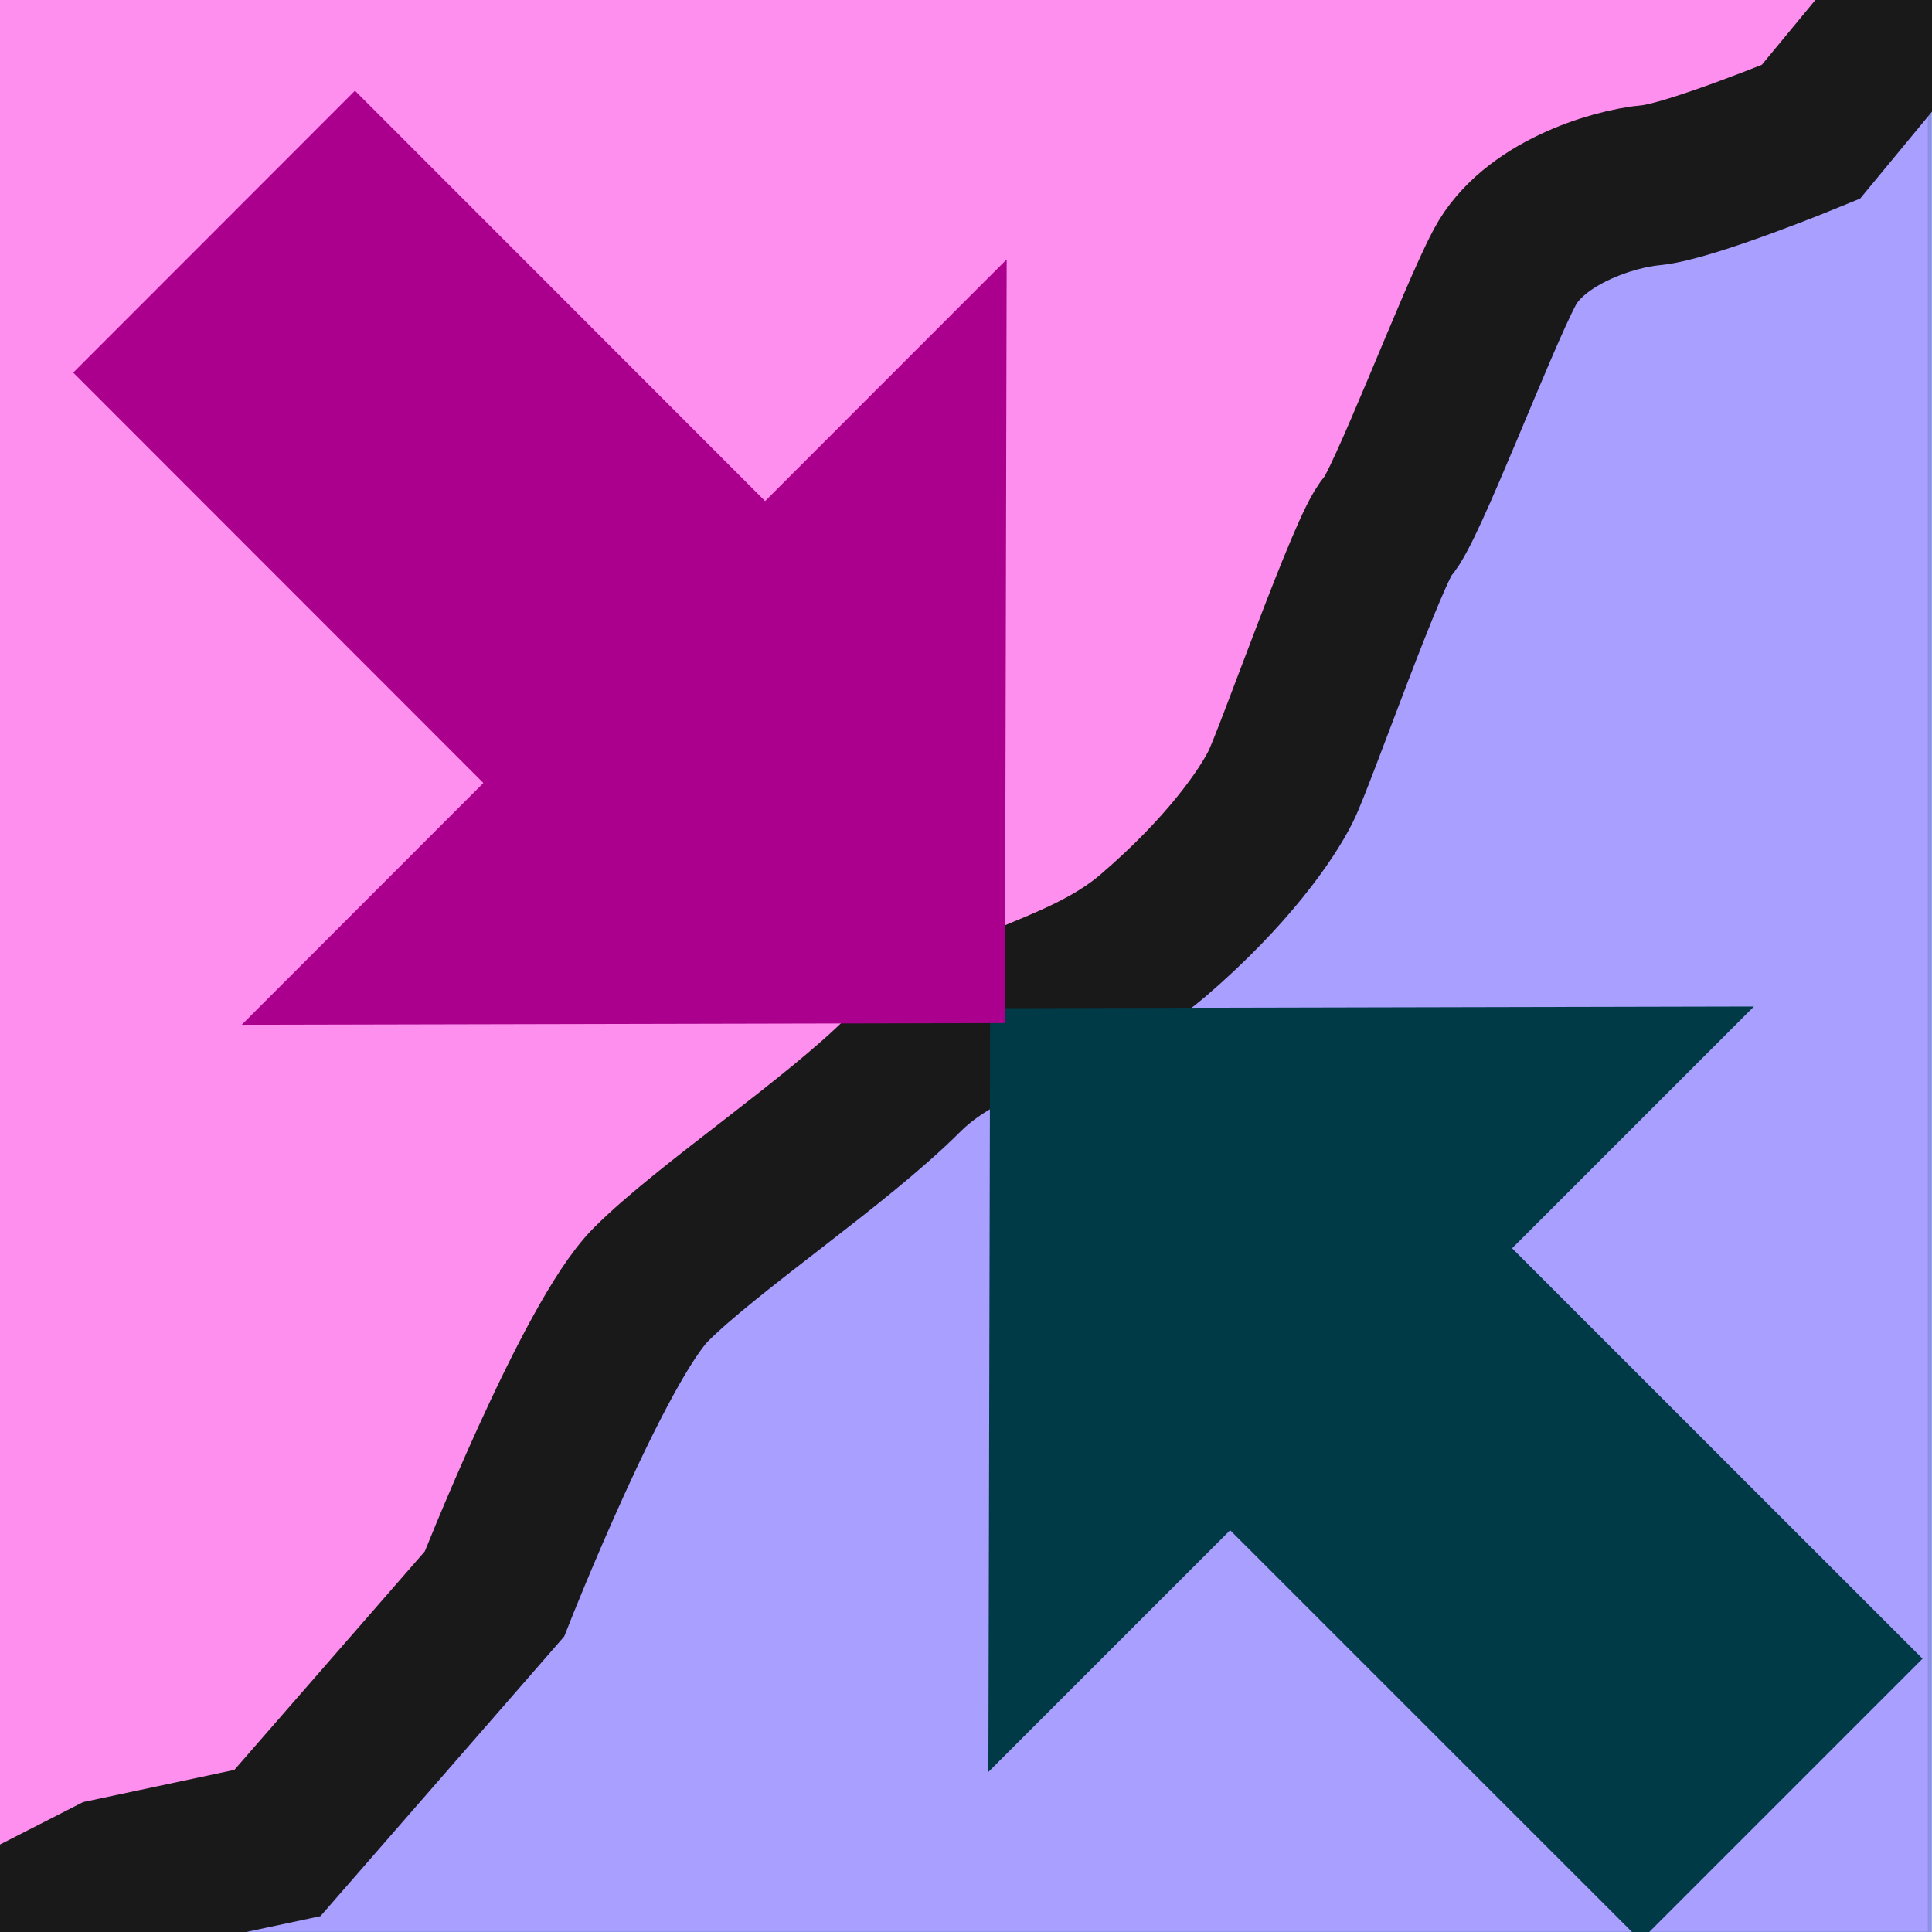
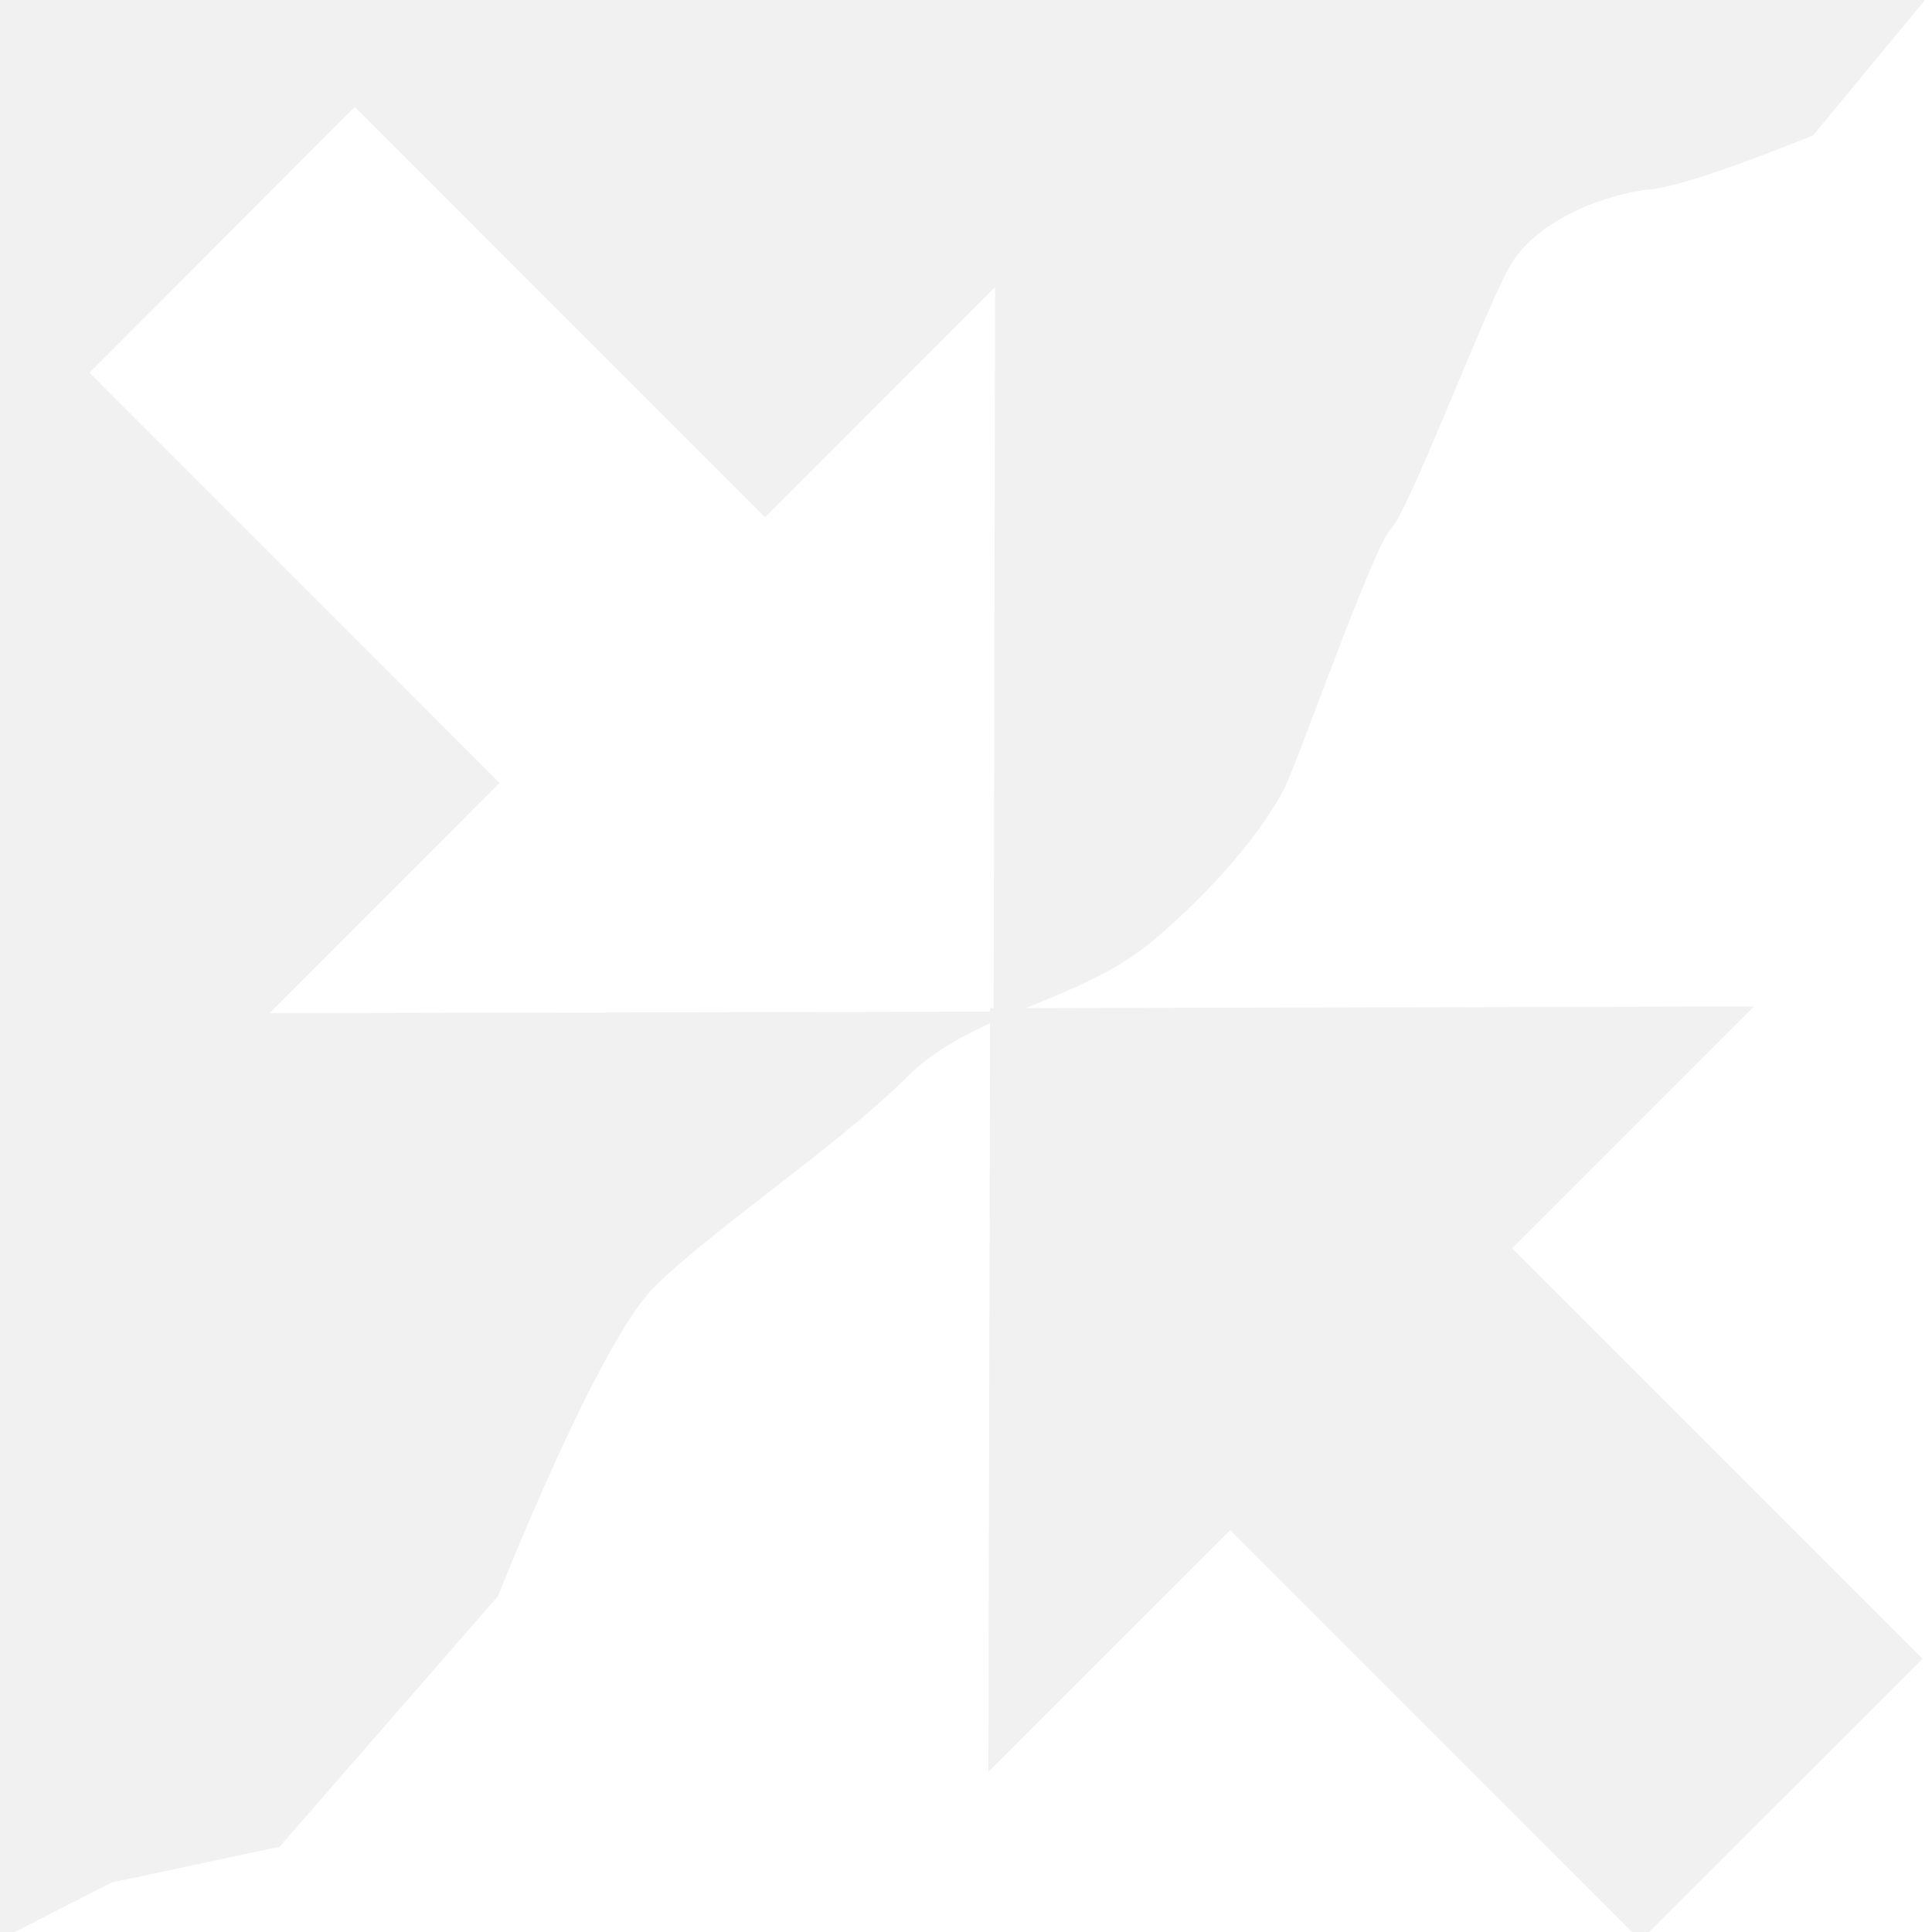
<svg xmlns="http://www.w3.org/2000/svg" xmlns:ns1="http://www.openswatchbook.org/uri/2009/osb" version="1.1" id="mdi-table-merge-cells" width="24" height="24" viewBox="0 0 24 24">
  <defs id="defs7">
    <linearGradient id="linearGradient4579" ns1:paint="solid">
      <stop style="stop-color:#006466;stop-opacity:1;" offset="0" id="stop4577" />
    </linearGradient>
  </defs>
-   <rect style="fill:#a99fff;fill-opacity:1;stroke:#005266;stroke-width:0.1;stroke-miterlimit:4;stroke-dasharray:none;stroke-opacity:0.176" id="rect822" width="24.086" height="23.997" x="-0.088" y="0.047" />
-   <path style="fill:#ff8fee;fill-opacity:1;stroke:#191919;stroke-width:2;stroke-linecap:butt;stroke-linejoin:miter;stroke-miterlimit:4;stroke-dasharray:none;stroke-opacity:1" d="m -4.773,26.475 -0.486,-28.815 31.113,-0.088 -3.359,4.066 c 0,0 -1.503,0.619 -1.989,0.663 -0.486,0.044 -1.458,0.354 -1.812,1.016 -0.354,0.663 -1.237,3.005 -1.458,3.226 -0.221,0.221 -1.149,2.873 -1.326,3.226 -0.177,0.354 -0.663,1.061 -1.591,1.856 -0.928,0.795 -2.254,0.884 -3.094,1.724 -0.84,0.84 -2.431,1.9 -3.138,2.607 -0.707,0.707 -1.945,3.845 -1.945,3.845 l -2.696,3.094 -2.077,0.442 -6.143,3.138" id="path832" />
-   <g id="g4546" transform="matrix(0.6570555,0.6570555,-0.6570555,0.6570555,16.48357,-5.020695)">
-     <rect transform="matrix(-1,8.2628831e-5,2.2257603e-5,-1,0,0)" y="-19.102" x="-25.031" height="5.13" width="10.126" id="rect834-6" style="fill:#003a46;fill-opacity:1;stroke:#003a46;stroke-width:0.2;stroke-miterlimit:4;stroke-dasharray:none;stroke-opacity:1" />
-     <path id="rect844-7" d="m 17.272,9.54 -6.964,6.995 6.963,6.995 z" style="fill:#003a46;fill-opacity:1;stroke:#003a46;stroke-width:0.199;stroke-miterlimit:4;stroke-dasharray:none;stroke-opacity:1" />
-   </g>
-   <g transform="matrix(-0.6565471,-0.6570254,0.6565471,-0.6570254,8.303022,30.2533)" id="g4546-7" style="fill:#aa008d;fill-opacity:1;stroke:#aa008d;stroke-opacity:1">
-     <rect transform="matrix(-1,8.2628831e-5,2.2257603e-5,-1,0,0)" y="-19.102" x="-25.031" height="5.13" width="10.126" id="rect834-6-5" style="fill:#aa008d;fill-opacity:1;stroke:#aa008d;stroke-width:0.2;stroke-miterlimit:4;stroke-dasharray:none;stroke-opacity:1" />
-     <path id="rect844-7-3" d="m 17.272,9.54 -6.964,6.995 6.963,6.995 z" style="fill:#aa008d;fill-opacity:1;stroke:#aa008d;stroke-width:0.199;stroke-miterlimit:4;stroke-dasharray:none;stroke-opacity:1" />
+   <path style="fill:#f1f1f1;fill-opacity:1;stroke:#f1f1f1;stroke-width:0.1;stroke-linecap:butt;stroke-linejoin:miter;stroke-miterlimit:4;stroke-dasharray:none;stroke-opacity:1" d="M 25.854 -2.428 L -5.26 -2.34 L -4.773 26.475 L 1.369 23.338 L 3.447 22.895 L 6.143 19.801 C 6.143 19.801 7.381 16.664 8.088 15.957 C 8.795 15.25 10.385 14.189 11.225 13.35 C 12.064 12.51 13.39 12.42 14.318 11.625 C 15.246 10.83 15.733 10.123 15.91 9.77 C 16.087 9.416 17.015 6.764 17.236 6.543 C 17.457 6.322 18.34 3.979 18.693 3.316 C 19.047 2.653 20.02 2.345 20.506 2.301 C 20.992 2.257 22.494 1.639 22.494 1.639 L 25.854 -2.428 z M 4.408 1.258 L 9.504 6.355 L 12.412 3.445 L 12.393 12.617 L 3.227 12.637 L 6.135 9.727 L 1.041 4.629 L 4.408 1.258 z " id="path832" />
+   <g id="g4546" transform="matrix(0.6570555,0.6570555,-0.6570555,0.6570555,16.48357,-5.020695)" style="fill:#f1f1f1;fill-opacity:1;stroke:#f1f1f1;stroke-opacity:1">
+     <rect transform="matrix(-1,8.2628831e-5,2.2257603e-5,-1,0,0)" y="-19.102" x="-25.031" height="5.13" width="10.126" id="rect834-6" style="fill:#f1f1f1;fill-opacity:1;stroke:#f1f1f1;stroke-width:0.2;stroke-miterlimit:4;stroke-dasharray:none;stroke-opacity:1" />
+     <path id="rect844-7" d="m 17.272,9.54 -6.964,6.995 6.963,6.995 z" style="fill:#f1f1f1;fill-opacity:1;stroke:#f1f1f1;stroke-width:0.199;stroke-miterlimit:4;stroke-dasharray:none;stroke-opacity:1" />
  </g>
</svg>
